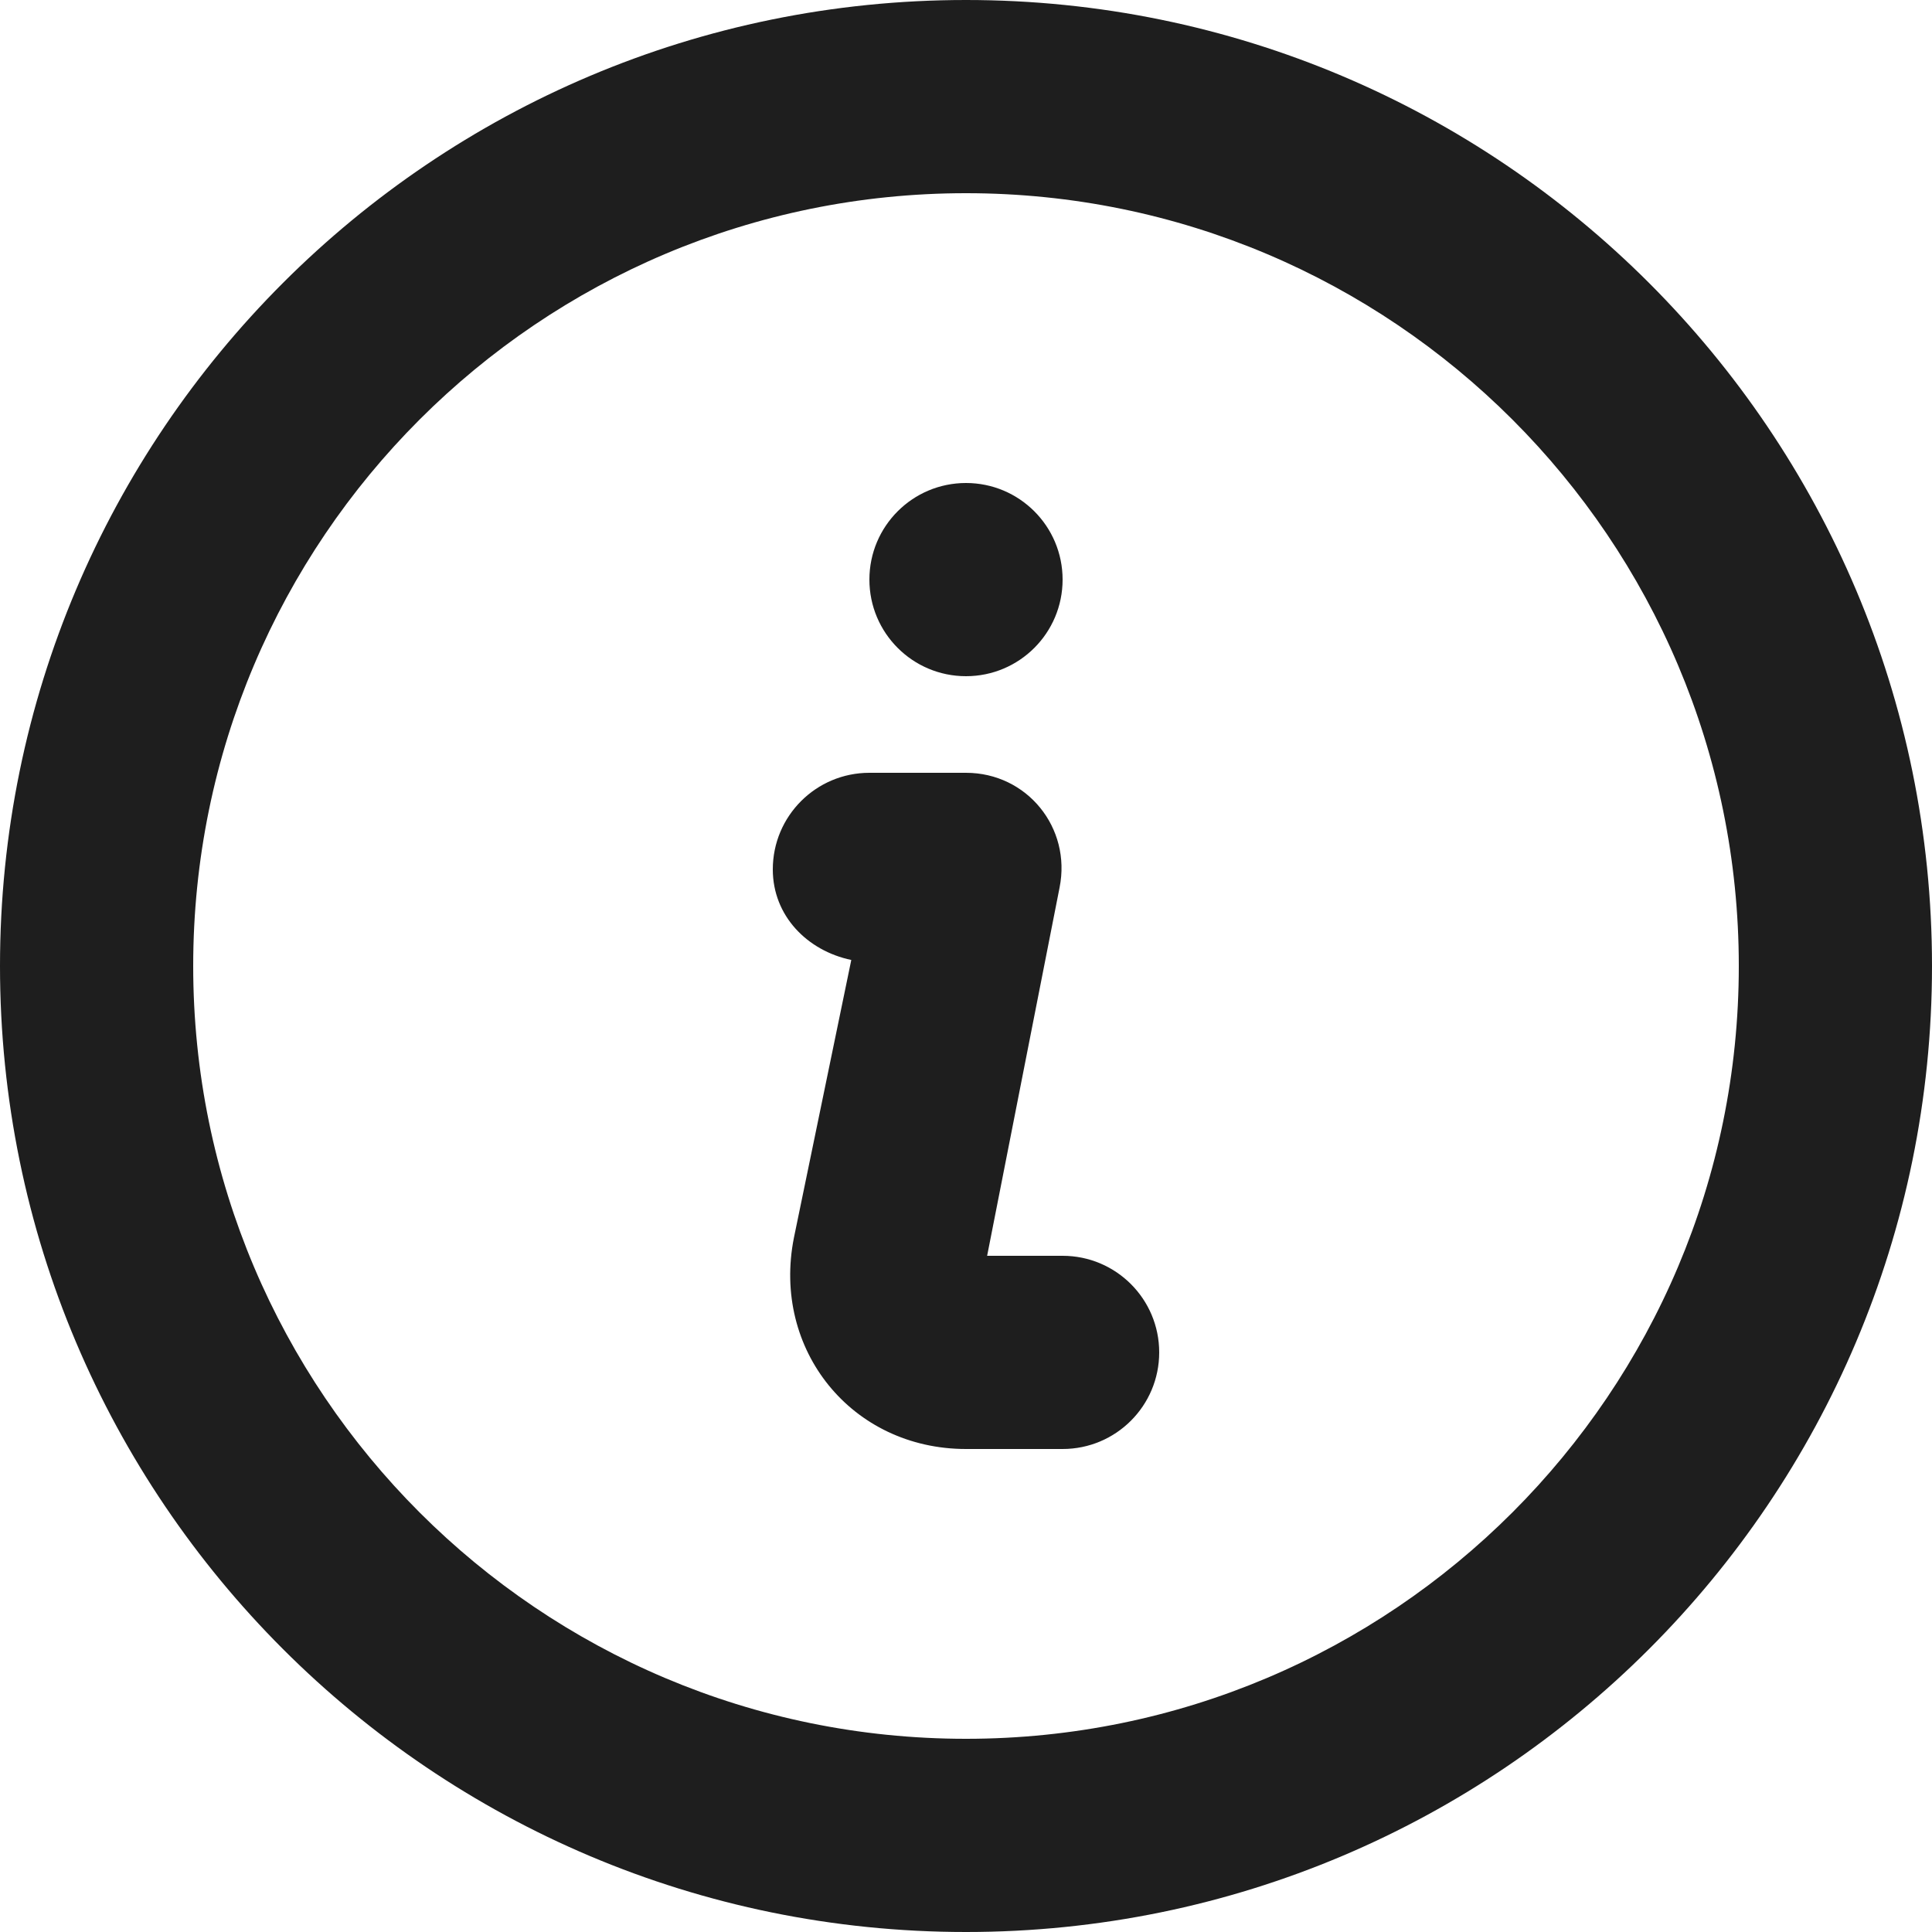
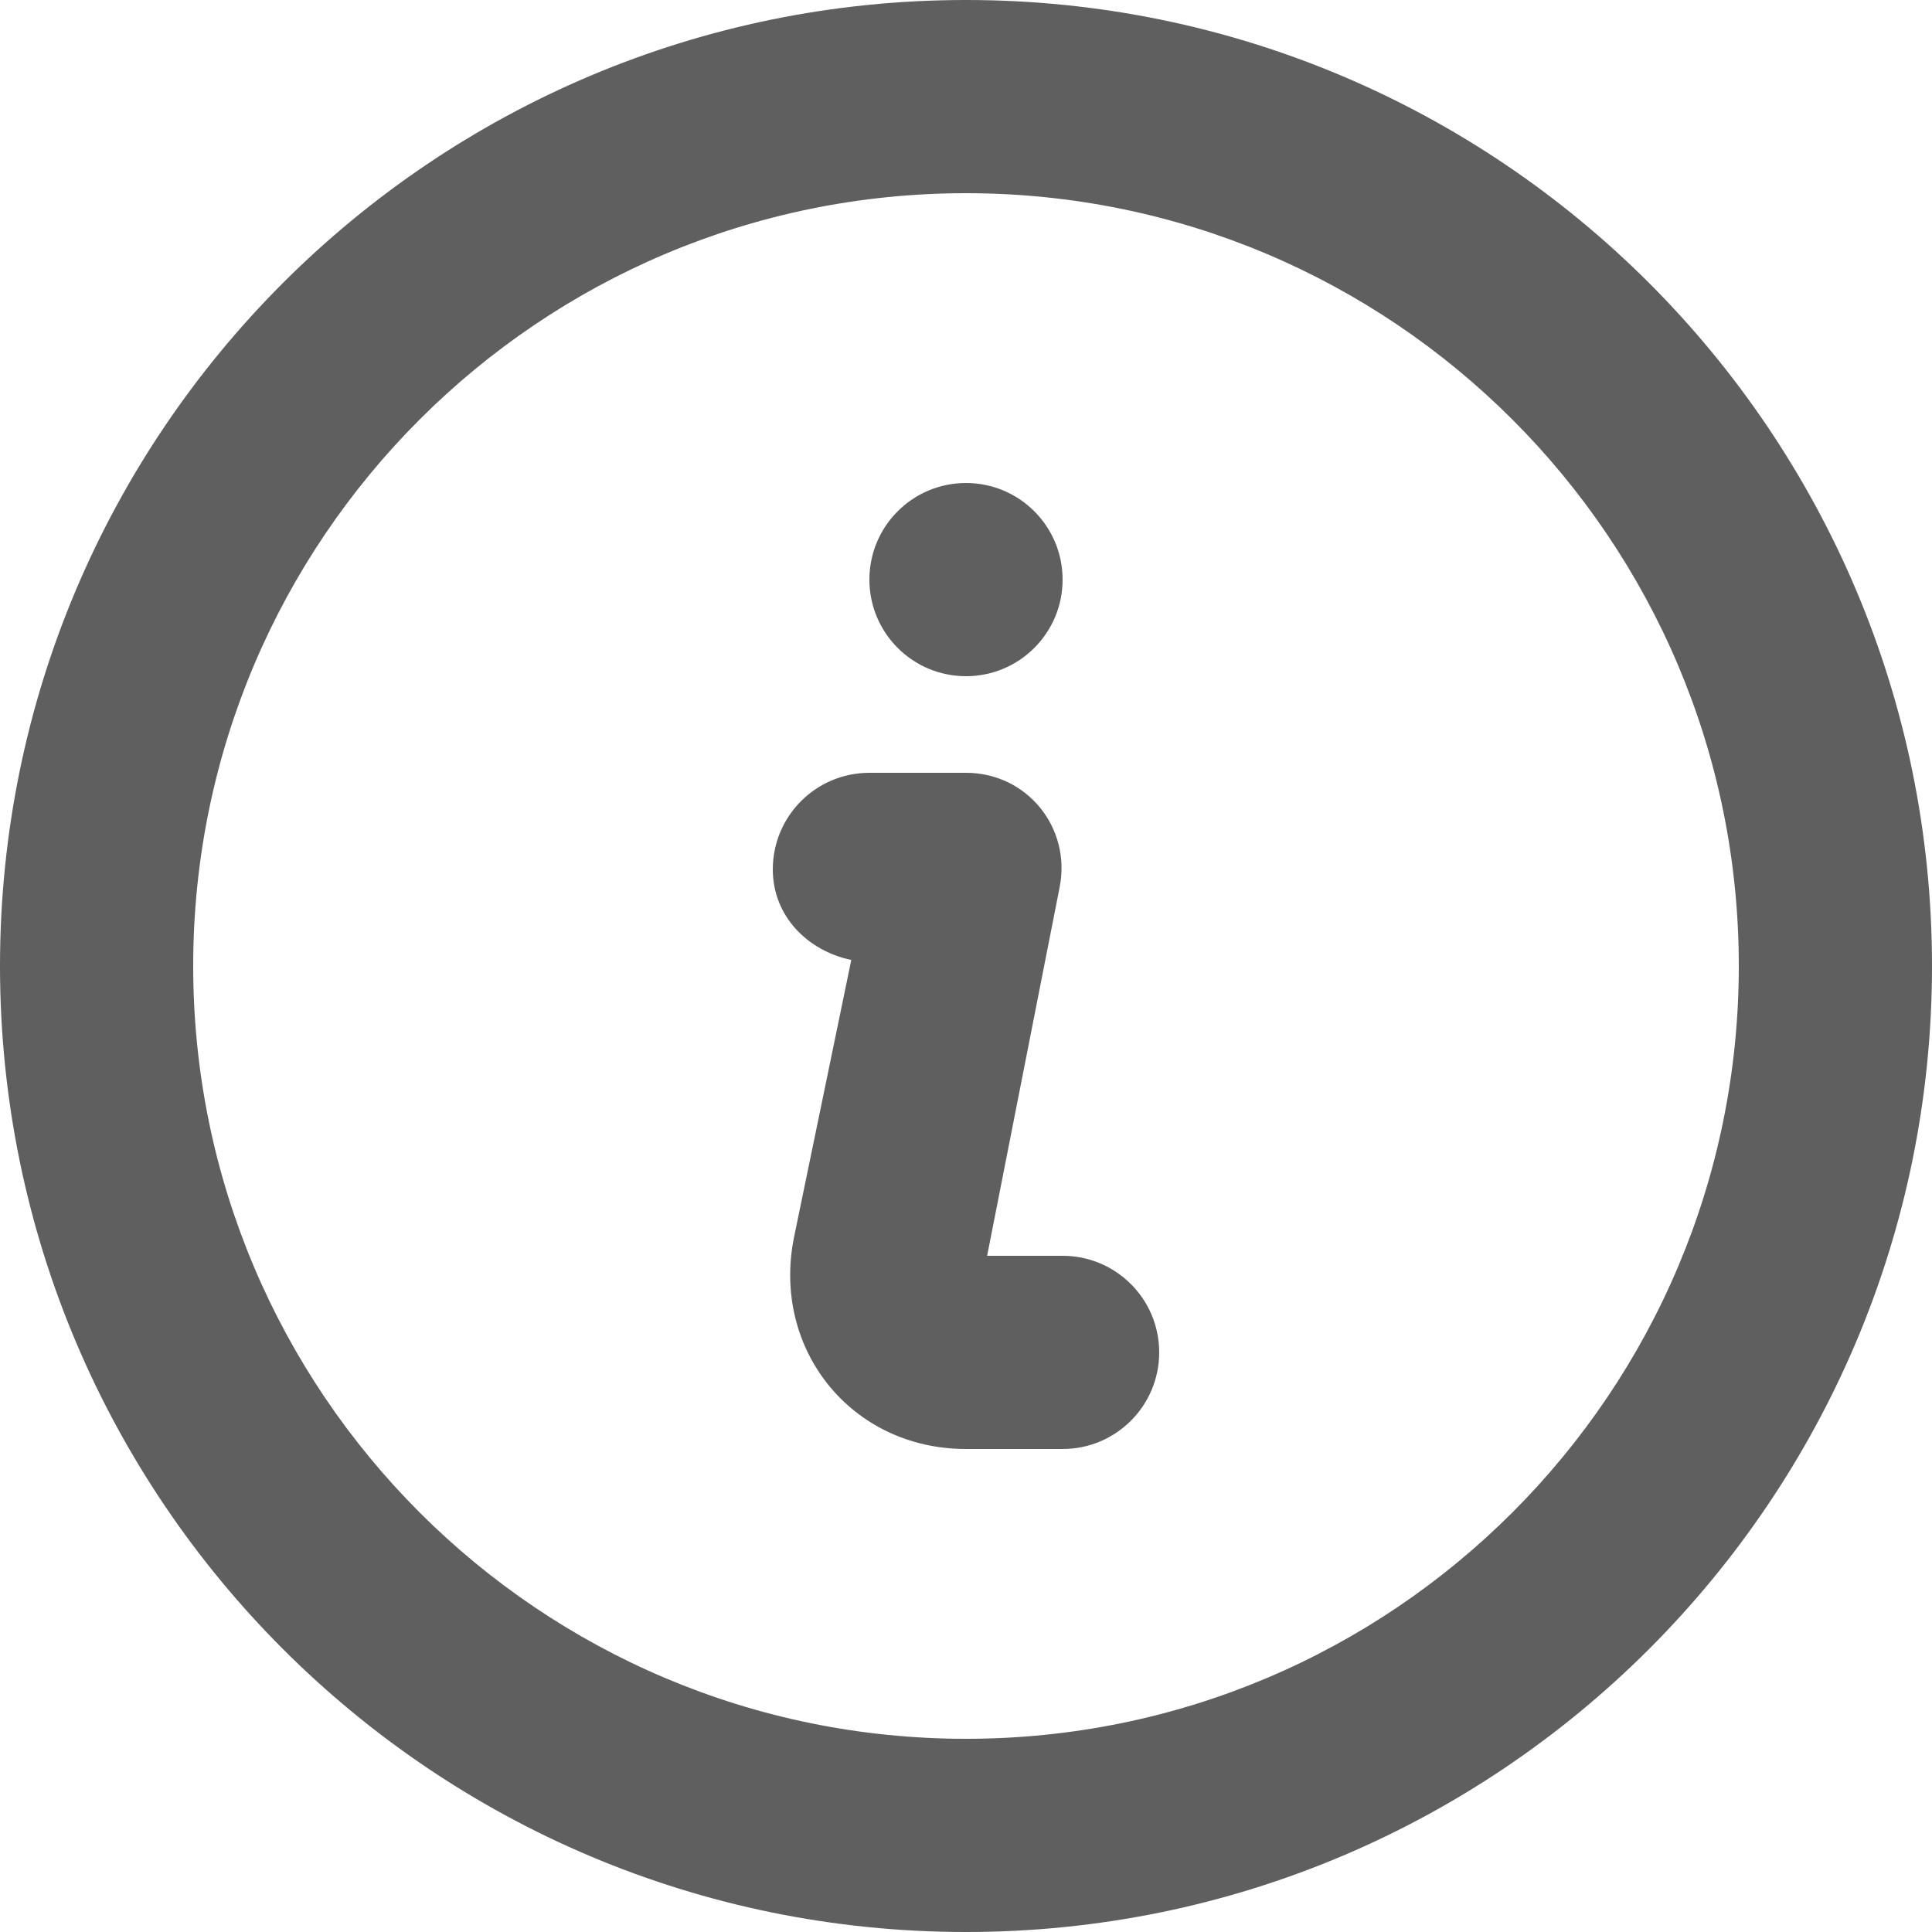
<svg xmlns="http://www.w3.org/2000/svg" width="16" height="16" viewBox="0 0 16 16" fill="none">
-   <path opacity="0.989" d="M8 0C3.582 0 0 3.582 0 8C0 12.418 3.582 16 8 16C12.418 16 16 12.418 16 8C16 3.582 12.418 0 8 0ZM8 1.6C11.534 1.6 14.4 4.466 14.4 8C14.4 11.534 11.534 14.4 8 14.4C4.466 14.4 1.6 11.534 1.6 8C1.6 4.466 4.466 1.6 8 1.6ZM8 4C7.558 4 7.2 4.358 7.2 4.8C7.2 5.242 7.558 5.6 8 5.6C8.442 5.6 8.8 5.242 8.8 4.8C8.8 4.358 8.442 4 8 4ZM7.2 6.4C6.758 6.4 6.4 6.758 6.4 7.2C6.4 7.586 6.687 7.874 7.05 7.95L6.575 10.25C6.39 11.178 7.054 12 8 12H8.8C9.242 12 9.6 11.642 9.6 11.2C9.6 10.758 9.242 10.4 8.8 10.4H8.175L8.775 7.35C8.874 6.855 8.505 6.4 8 6.4C7.899 6.4 7.33 6.4 7.2 6.4Z" fill="#1C1C1C" />
+   <path opacity="0.989" d="M8 0C3.582 0 0 3.582 0 8C0 12.418 3.582 16 8 16C12.418 16 16 12.418 16 8C16 3.582 12.418 0 8 0ZM8 1.6C11.534 1.6 14.4 4.466 14.4 8C14.4 11.534 11.534 14.4 8 14.4C4.466 14.4 1.6 11.534 1.6 8C1.6 4.466 4.466 1.6 8 1.6ZM8 4C7.558 4 7.2 4.358 7.2 4.8C7.2 5.242 7.558 5.6 8 5.6C8.442 5.6 8.8 5.242 8.8 4.8C8.8 4.358 8.442 4 8 4ZM7.2 6.4C6.758 6.4 6.4 6.758 6.4 7.2C6.4 7.586 6.687 7.874 7.05 7.95L6.575 10.25C6.39 11.178 7.054 12 8 12H8.8C9.242 12 9.6 11.642 9.6 11.2C9.6 10.758 9.242 10.4 8.8 10.4H8.175L8.775 7.35C8.874 6.855 8.505 6.4 8 6.4C7.899 6.4 7.33 6.4 7.2 6.4Z" fill="rgba(0, 0, 0, 0.63)" />
</svg>
